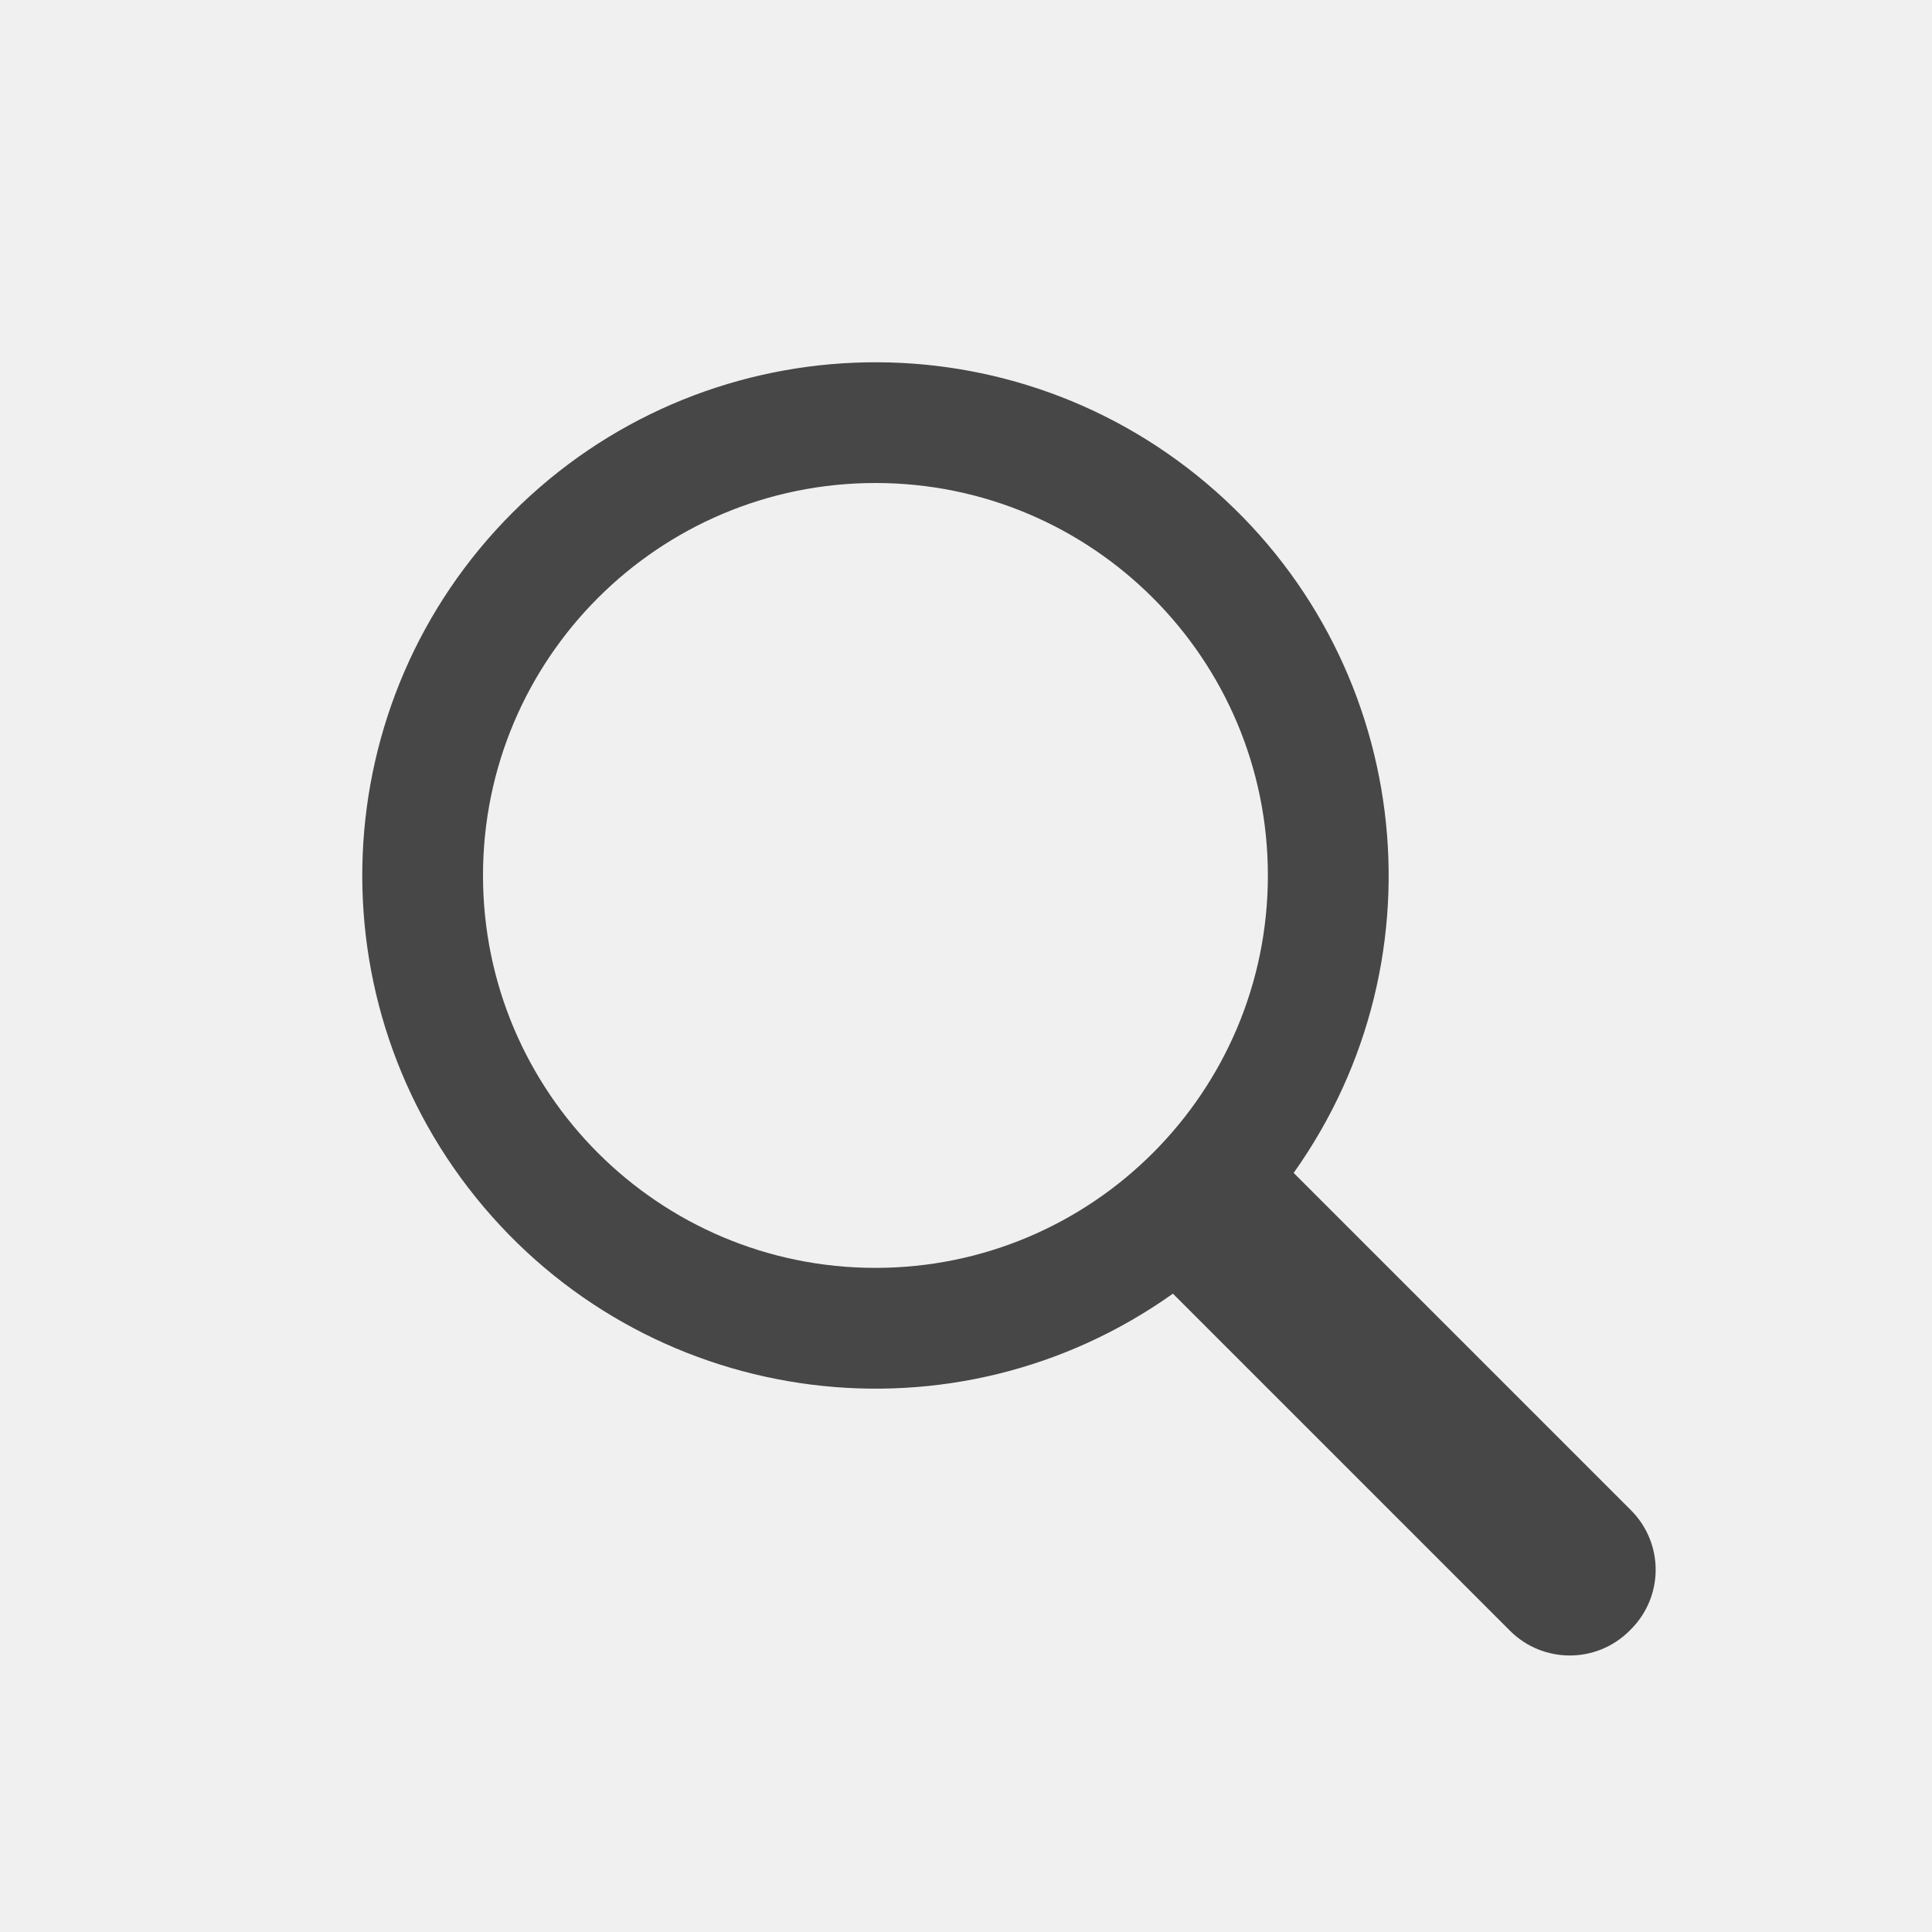
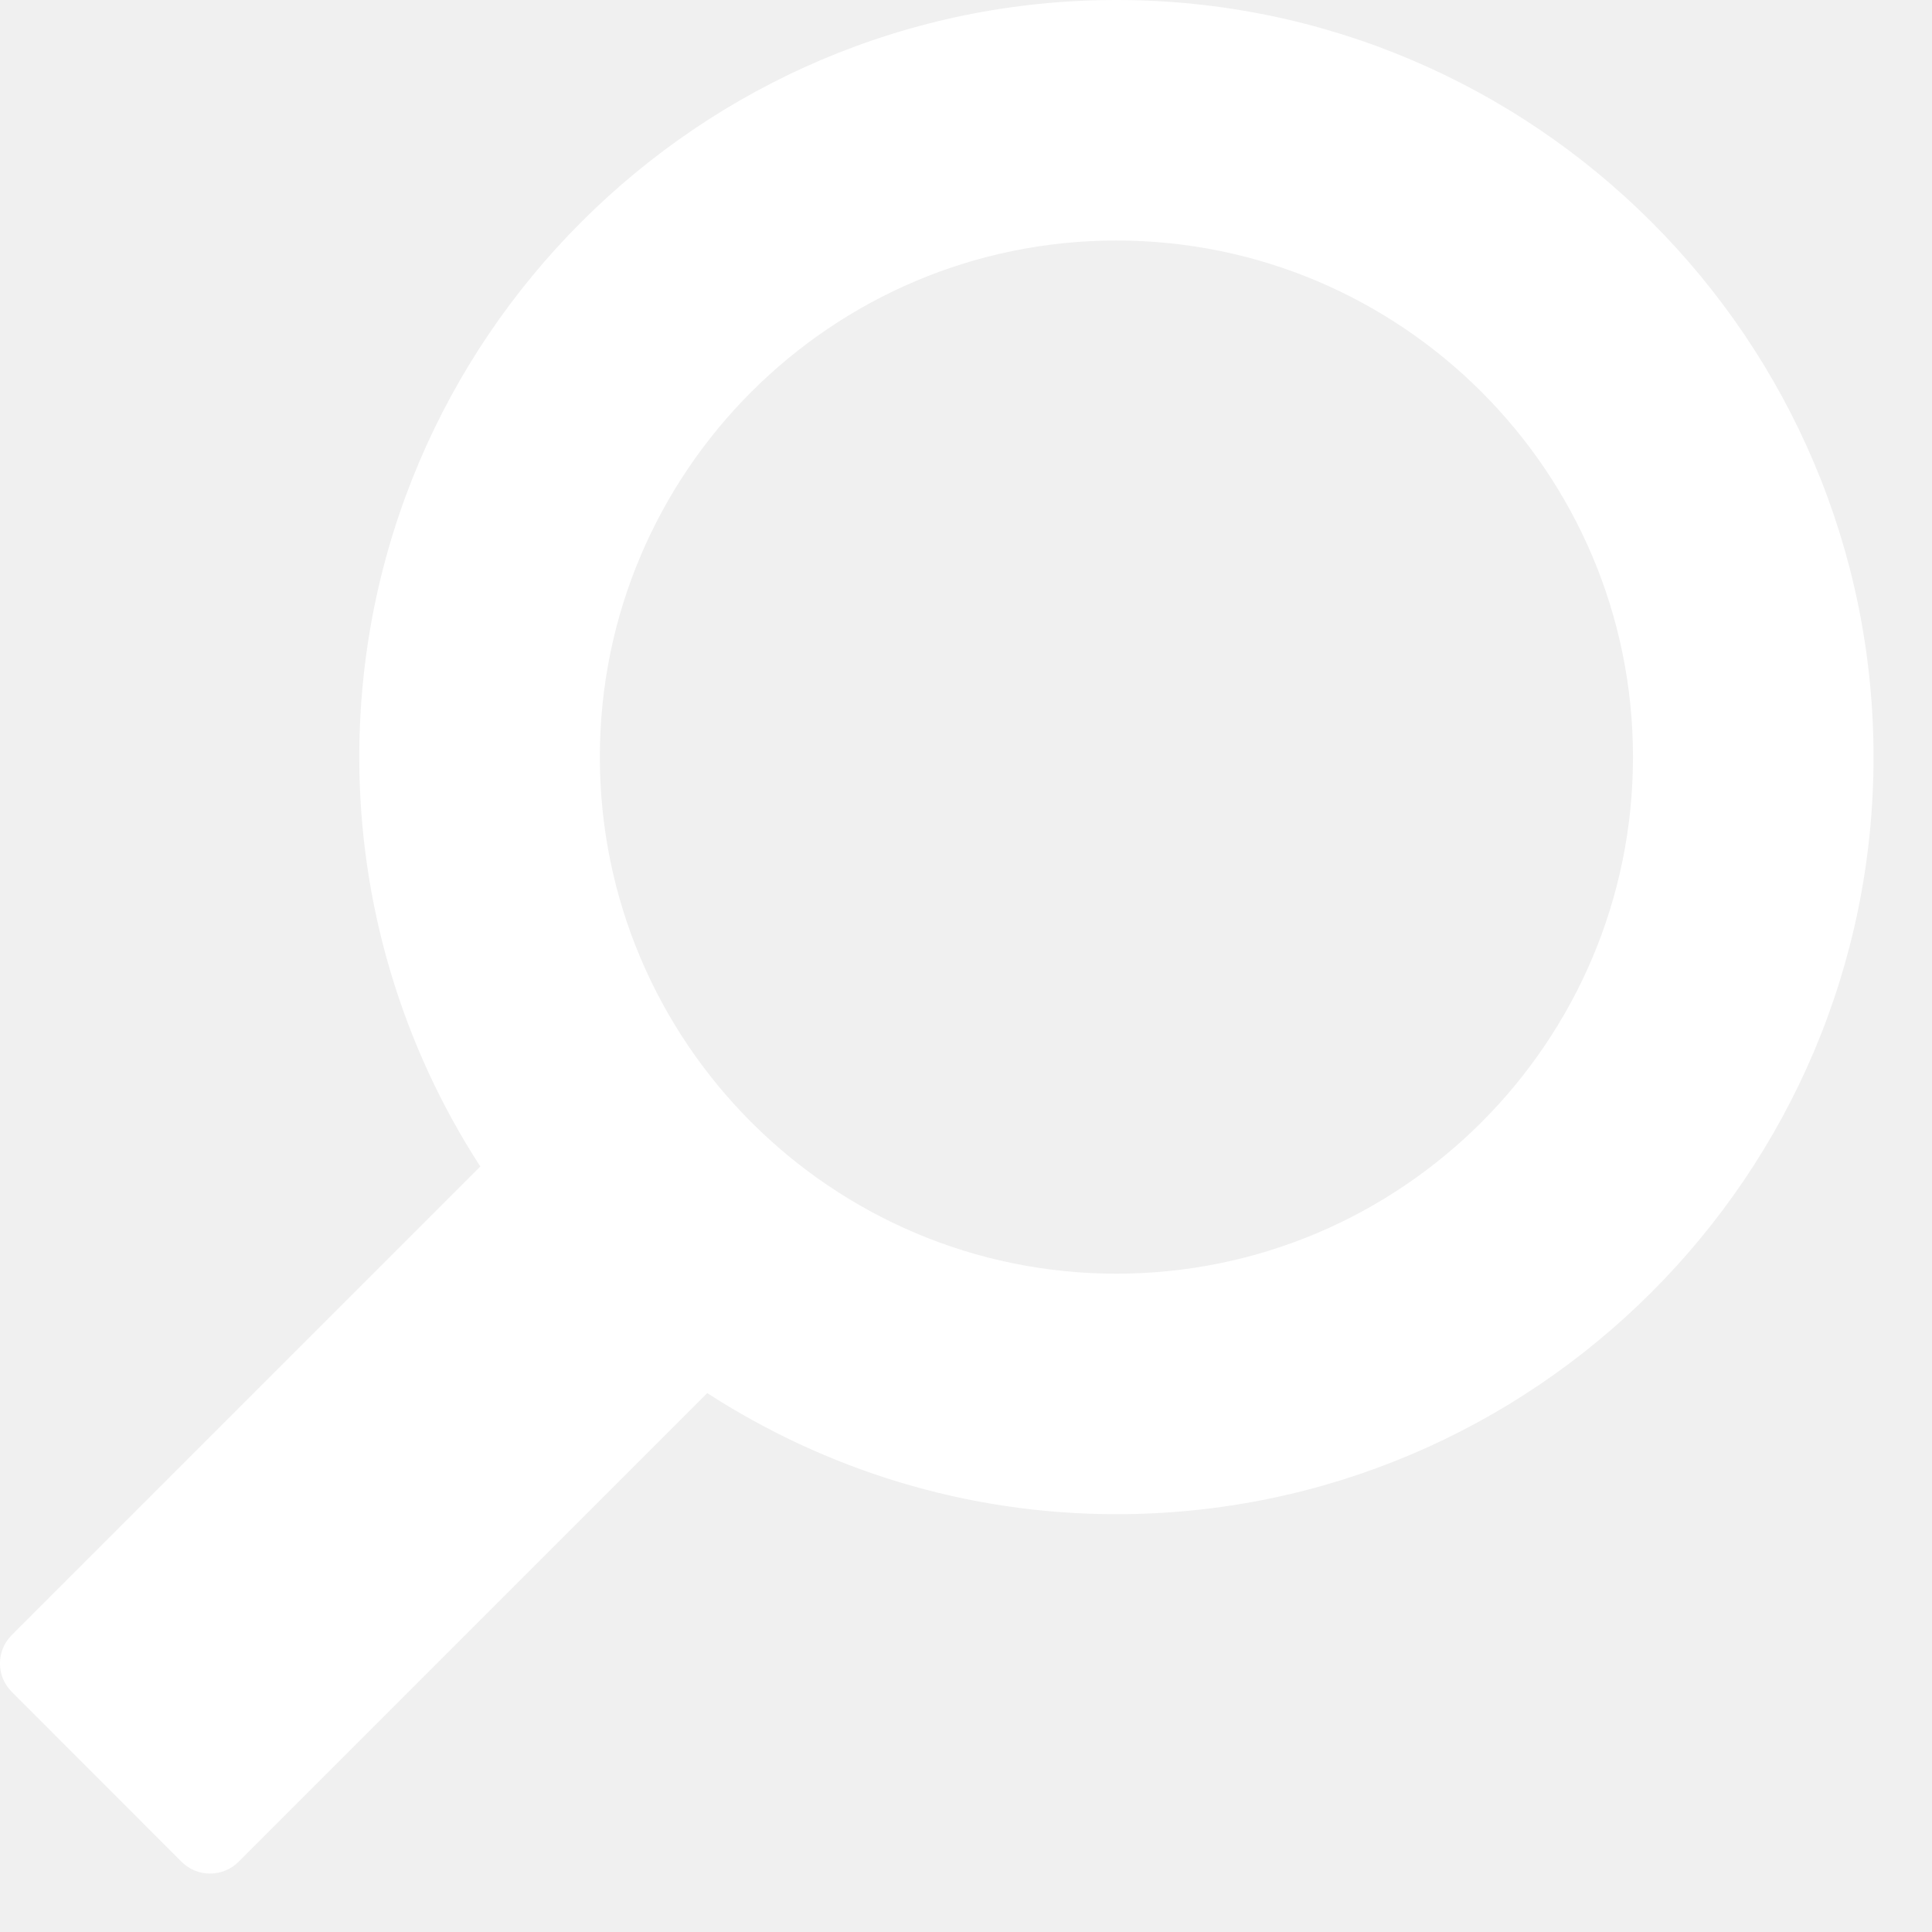
- <svg xmlns="http://www.w3.org/2000/svg" height="32" viewBox="0 0 32 32" width="32">
-   <path d="M19.427 21.427a8.5 8.5 0 1 1 2-2l5.585 5.585c.55.55.546 1.43 0 1.976l-.024.024a1.4 1.4 0 0 1-1.976 0l-5.585-5.585zM14.5 21a6.5 6.5 0 1 0 0-13 6.5 6.5 0 0 0 0 13z" fill="#474747" fill-rule="evenodd" stroke-width="2" />
+ <svg xmlns="http://www.w3.org/2000/svg" width="31" height="31" viewBox="0 0 31 31">
+   <path fill="#FFF" d="M2.915 29.875l-2.728-2.73a.643.643 0 0 1 0-.908l7.52-7.52a12.066 12.066 0 0 1-1.942-6.567C5.765 5.45 11.215 0 17.912 0c6.7 0 12.15 5.45 12.15 12.148 0 6.7-5.45 12.148-12.15 12.148-2.42 0-4.67-.72-6.564-1.943l-7.52 7.52a.647.647 0 0 1-.913.002m14.997-9.438c4.572 0 8.29-3.717 8.29-8.29s-3.718-8.288-8.29-8.288c-4.57 0-8.287 3.716-8.287 8.288s3.717 8.29 8.287 8.29" />
</svg>
